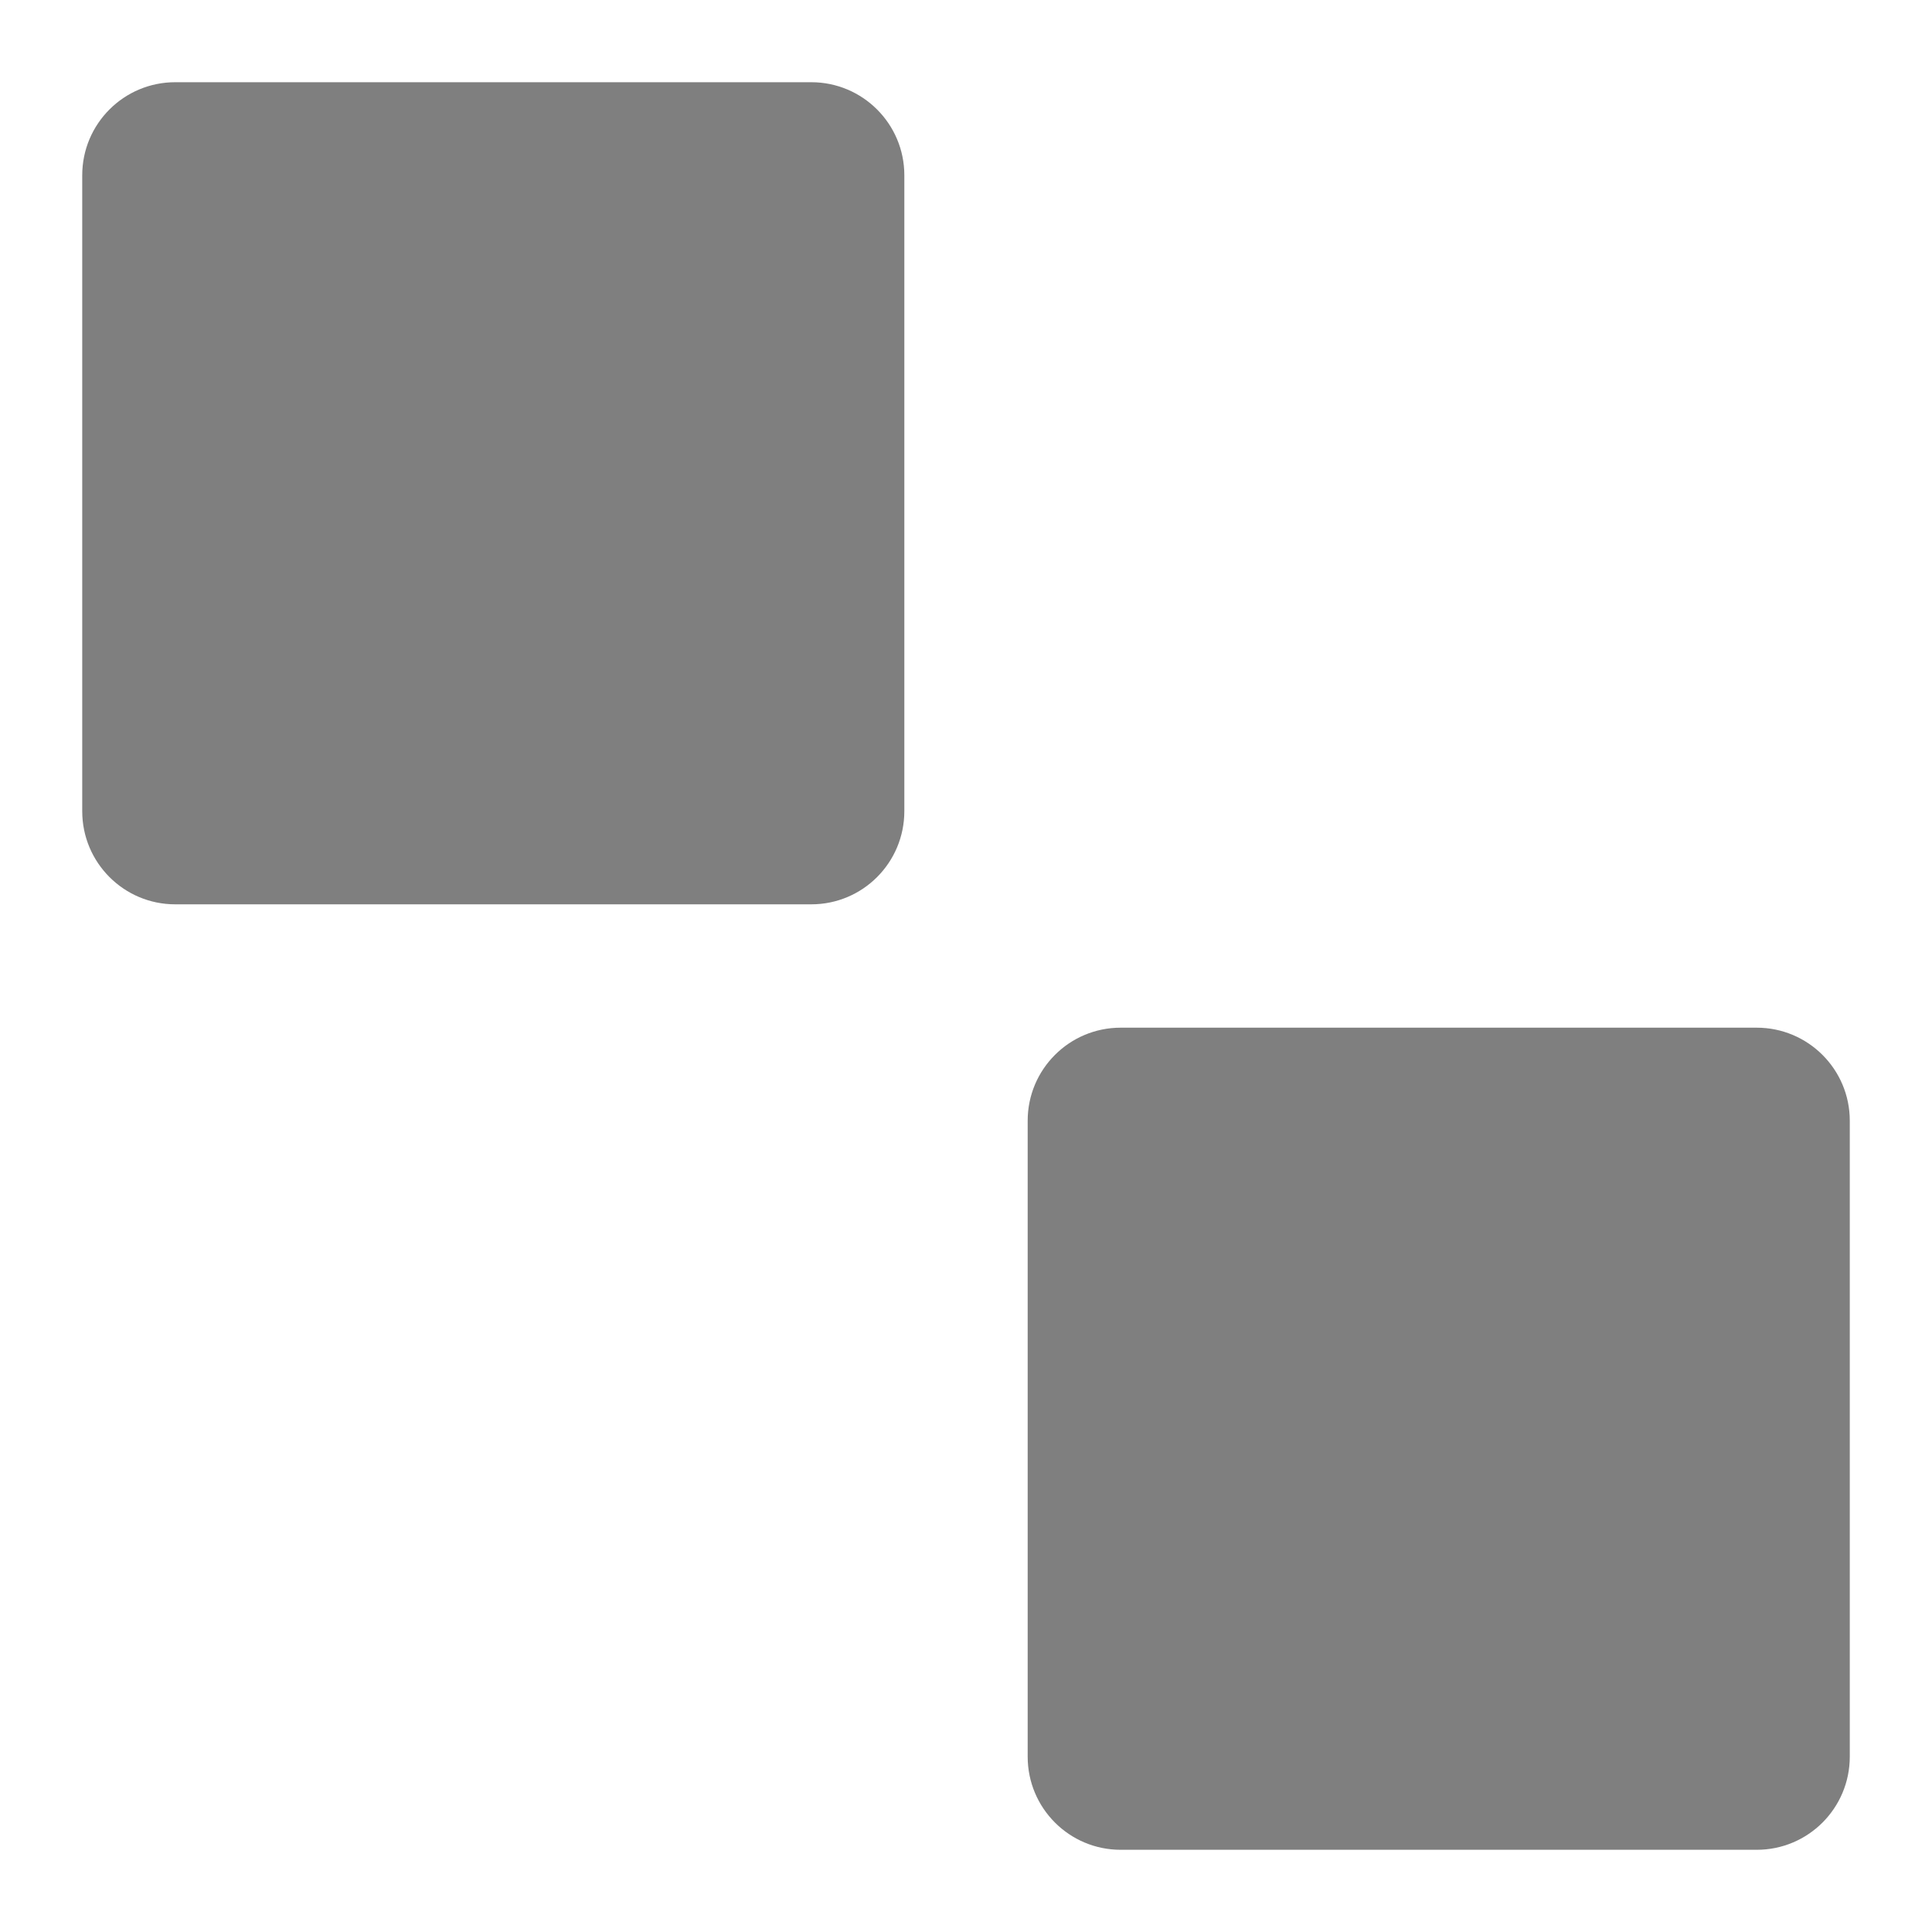
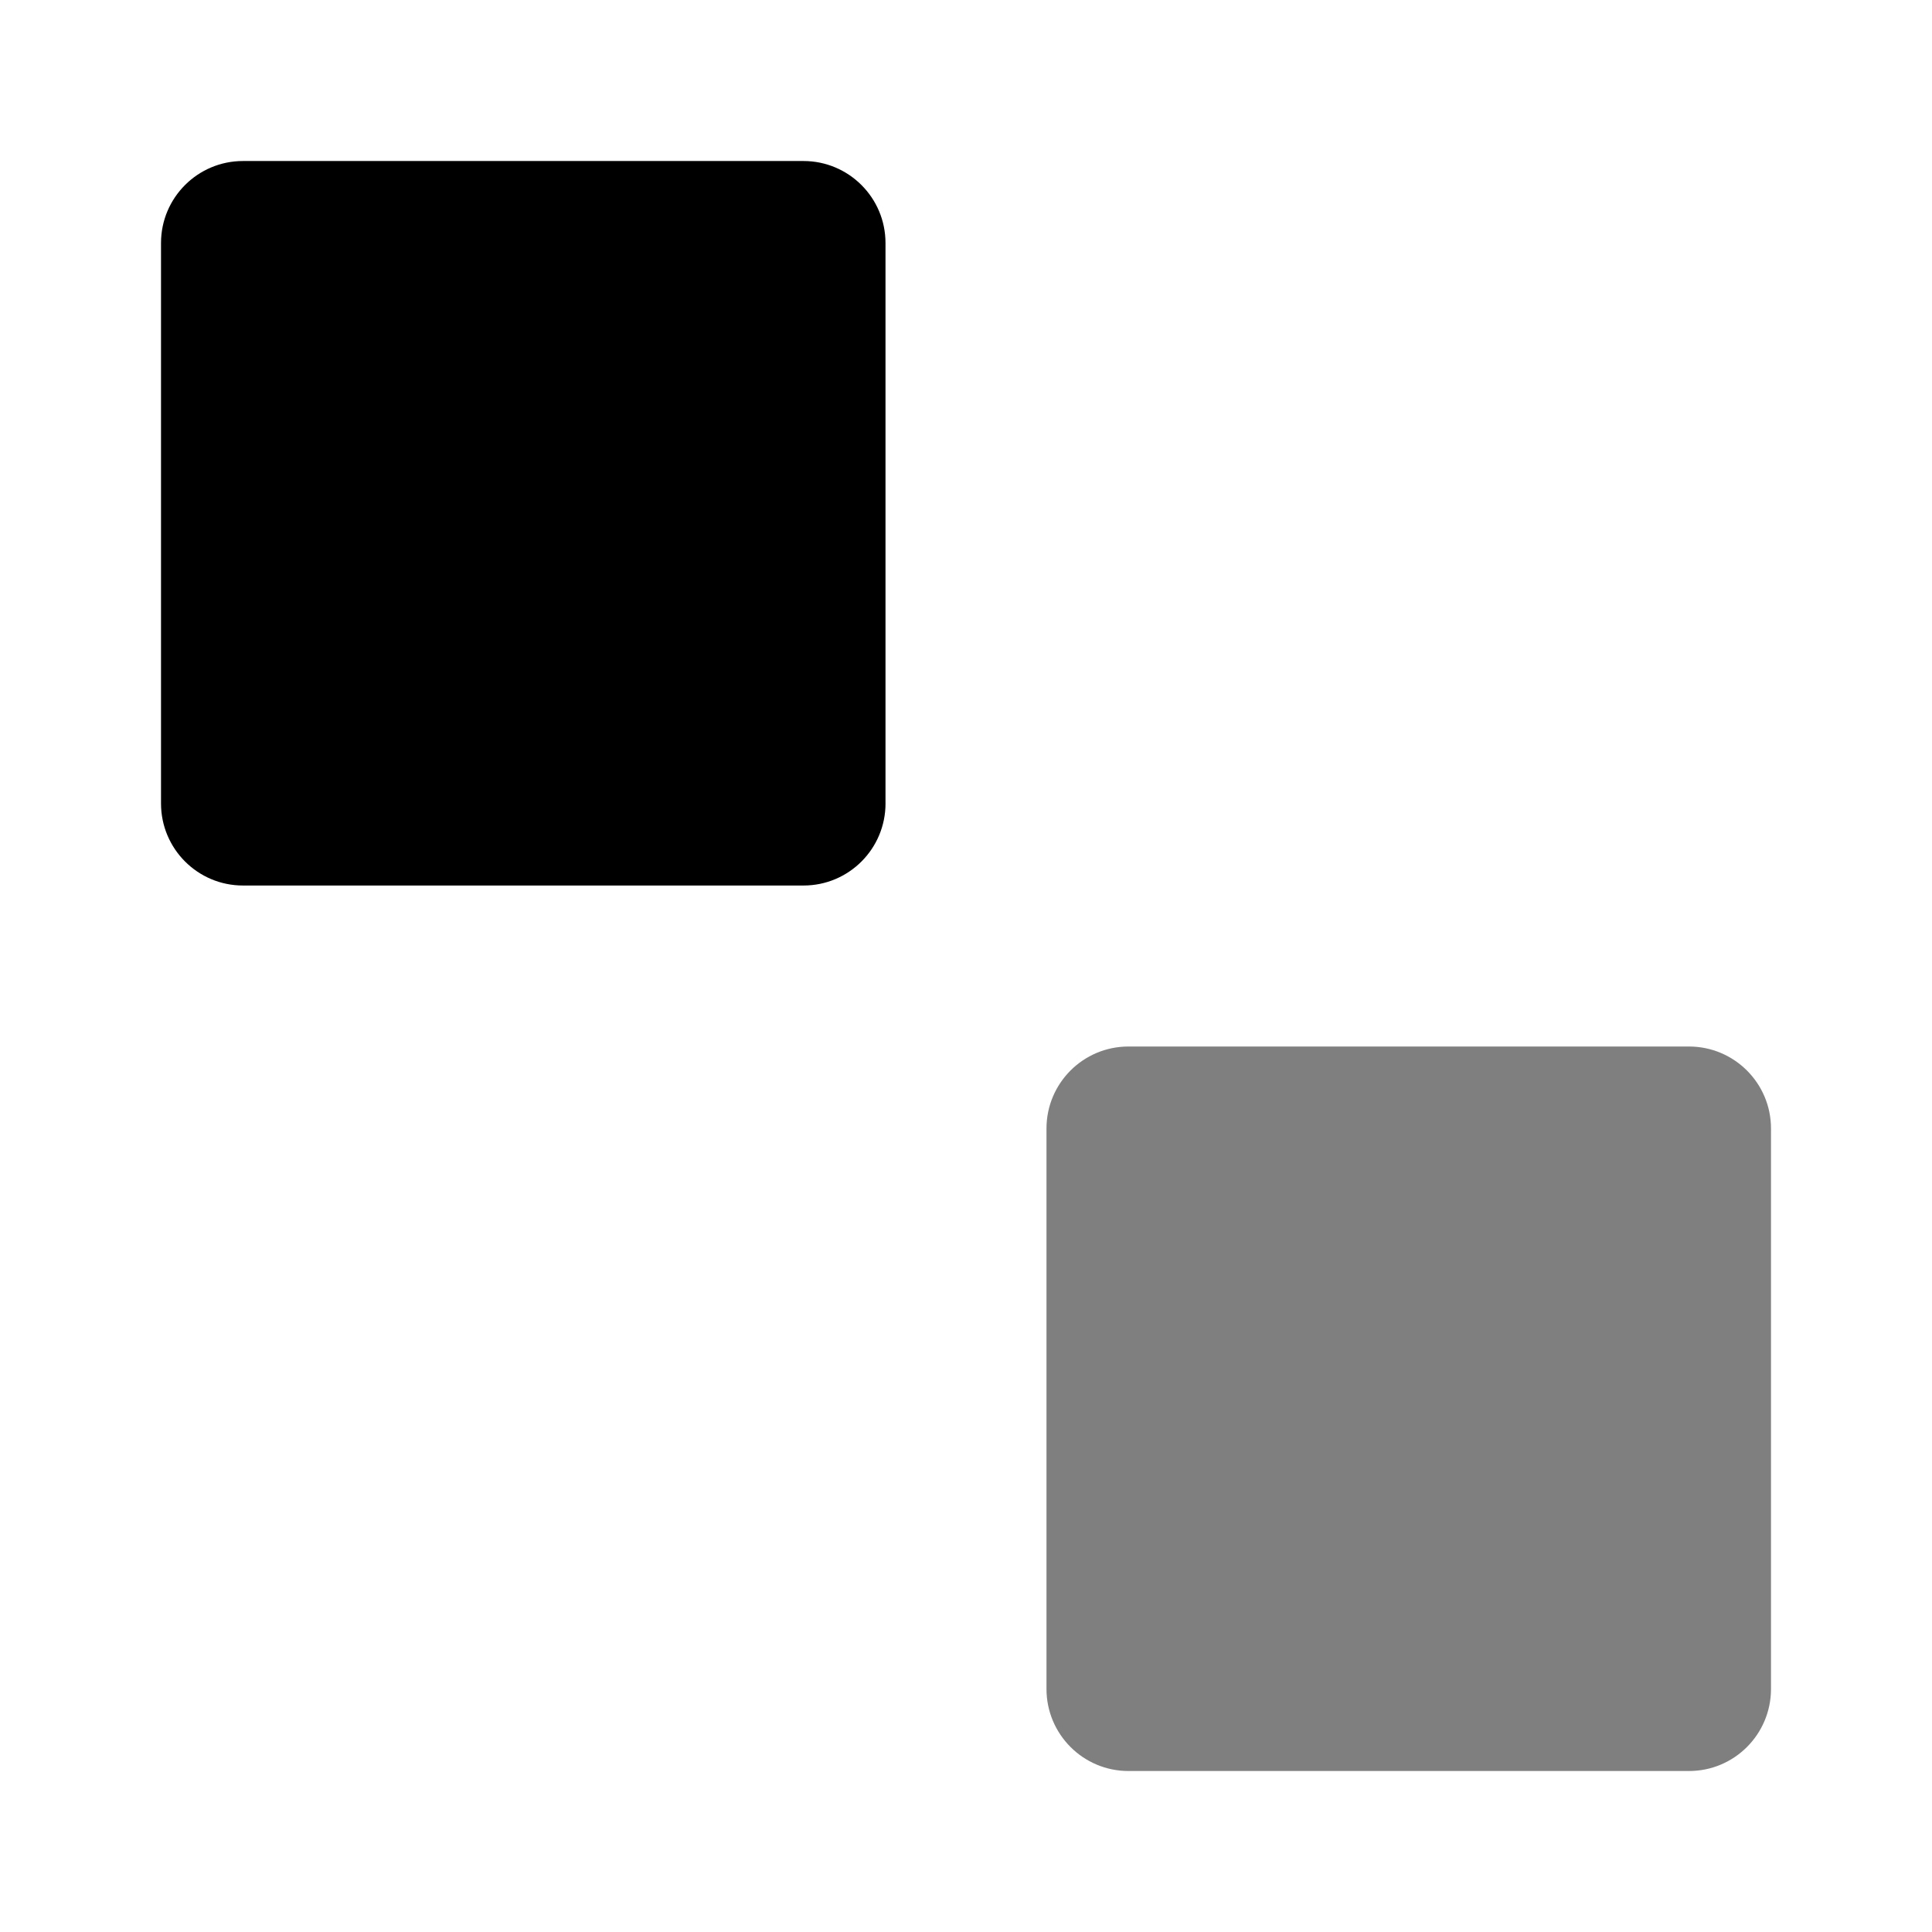
- <svg xmlns="http://www.w3.org/2000/svg" version="1.1" x="0px" y="0px" viewBox="0 0 94 94" enable-background="new 0 0 90 90" xml:space="preserve" id="svg10" width="94" height="94">
+ <svg xmlns="http://www.w3.org/2000/svg" version="1.1" x="0px" y="0px" viewBox="0 0 96 96" enable-background="new 0 0 90 90" xml:space="preserve" id="svg10" width="96" height="96">
  <defs id="defs14" />
  <g id="g8" transform="matrix(1.341344,0,0,1.428332,-0.4215604,-23.84224)">
-     <path d="M 67.411,76.53 V 54.868 c 0,-1.75 -1.513,-3.169 -3.375,-3.169 H 40.964 c -1.863,0 -3.373,1.419 -3.373,3.169 v 21.663 c 0,1.753 1.51,3.172 3.373,3.172 h 23.071 c 1.865,0.001 3.376,-1.418 3.376,-3.173 z" id="path4-3" style="opacity:0.5;fill-opacity:1;stroke:none;stroke-width:1.364;stroke-miterlimit:4;stroke-dasharray:none;stroke-opacity:1;fill:#000000" />
-     <path d="M 33.117,44.324 V 22.662 c 0,-1.75 -1.513,-3.169 -3.375,-3.169 H 6.67 c -1.863,0 -3.373,1.419 -3.373,3.169 v 21.663 c 0,1.753 1.51,3.172 3.373,3.172 H 29.741 c 1.865,0.001 3.376,-1.418 3.376,-3.173 z" id="path4-3-6" style="opacity:0.5;fill:#000000;fill-opacity:1;stroke:none;stroke-width:1.364;stroke-miterlimit:4;stroke-dasharray:none;stroke-opacity:1" />
+     <path d="M 65.92,75.447 V 55.951 c 0,-1.575 -1.362,-2.852 -3.037,-2.852 H 42.117 c -1.677,0 -3.036,1.278 -3.036,2.852 v 19.497 c 0,1.577 1.359,2.855 3.036,2.855 h 20.764 c 1.678,0.001 3.039,-1.276 3.039,-2.856 z" id="path4-3" style="opacity:0.5;fill:#000000;fill-opacity:1;stroke:none;stroke-width:1.227;stroke-miterlimit:4;stroke-dasharray:none;stroke-opacity:1" />
+     <path d="M 33.117,44.642 V 25.146 c 0,-1.575 -1.362,-2.852 -3.037,-2.852 H 9.315 c -1.677,0 -3.036,1.278 -3.036,2.852 v 19.497 c 0,1.577 1.359,2.855 3.036,2.855 H 30.079 c 1.678,0.001 3.039,-1.276 3.039,-2.856 z" id="path4-3-6" style="opacity:1;fill:#000000;fill-opacity:1;stroke:none;stroke-width:1.227;stroke-miterlimit:4;stroke-dasharray:none;stroke-opacity:1" />
  </g>
</svg>
